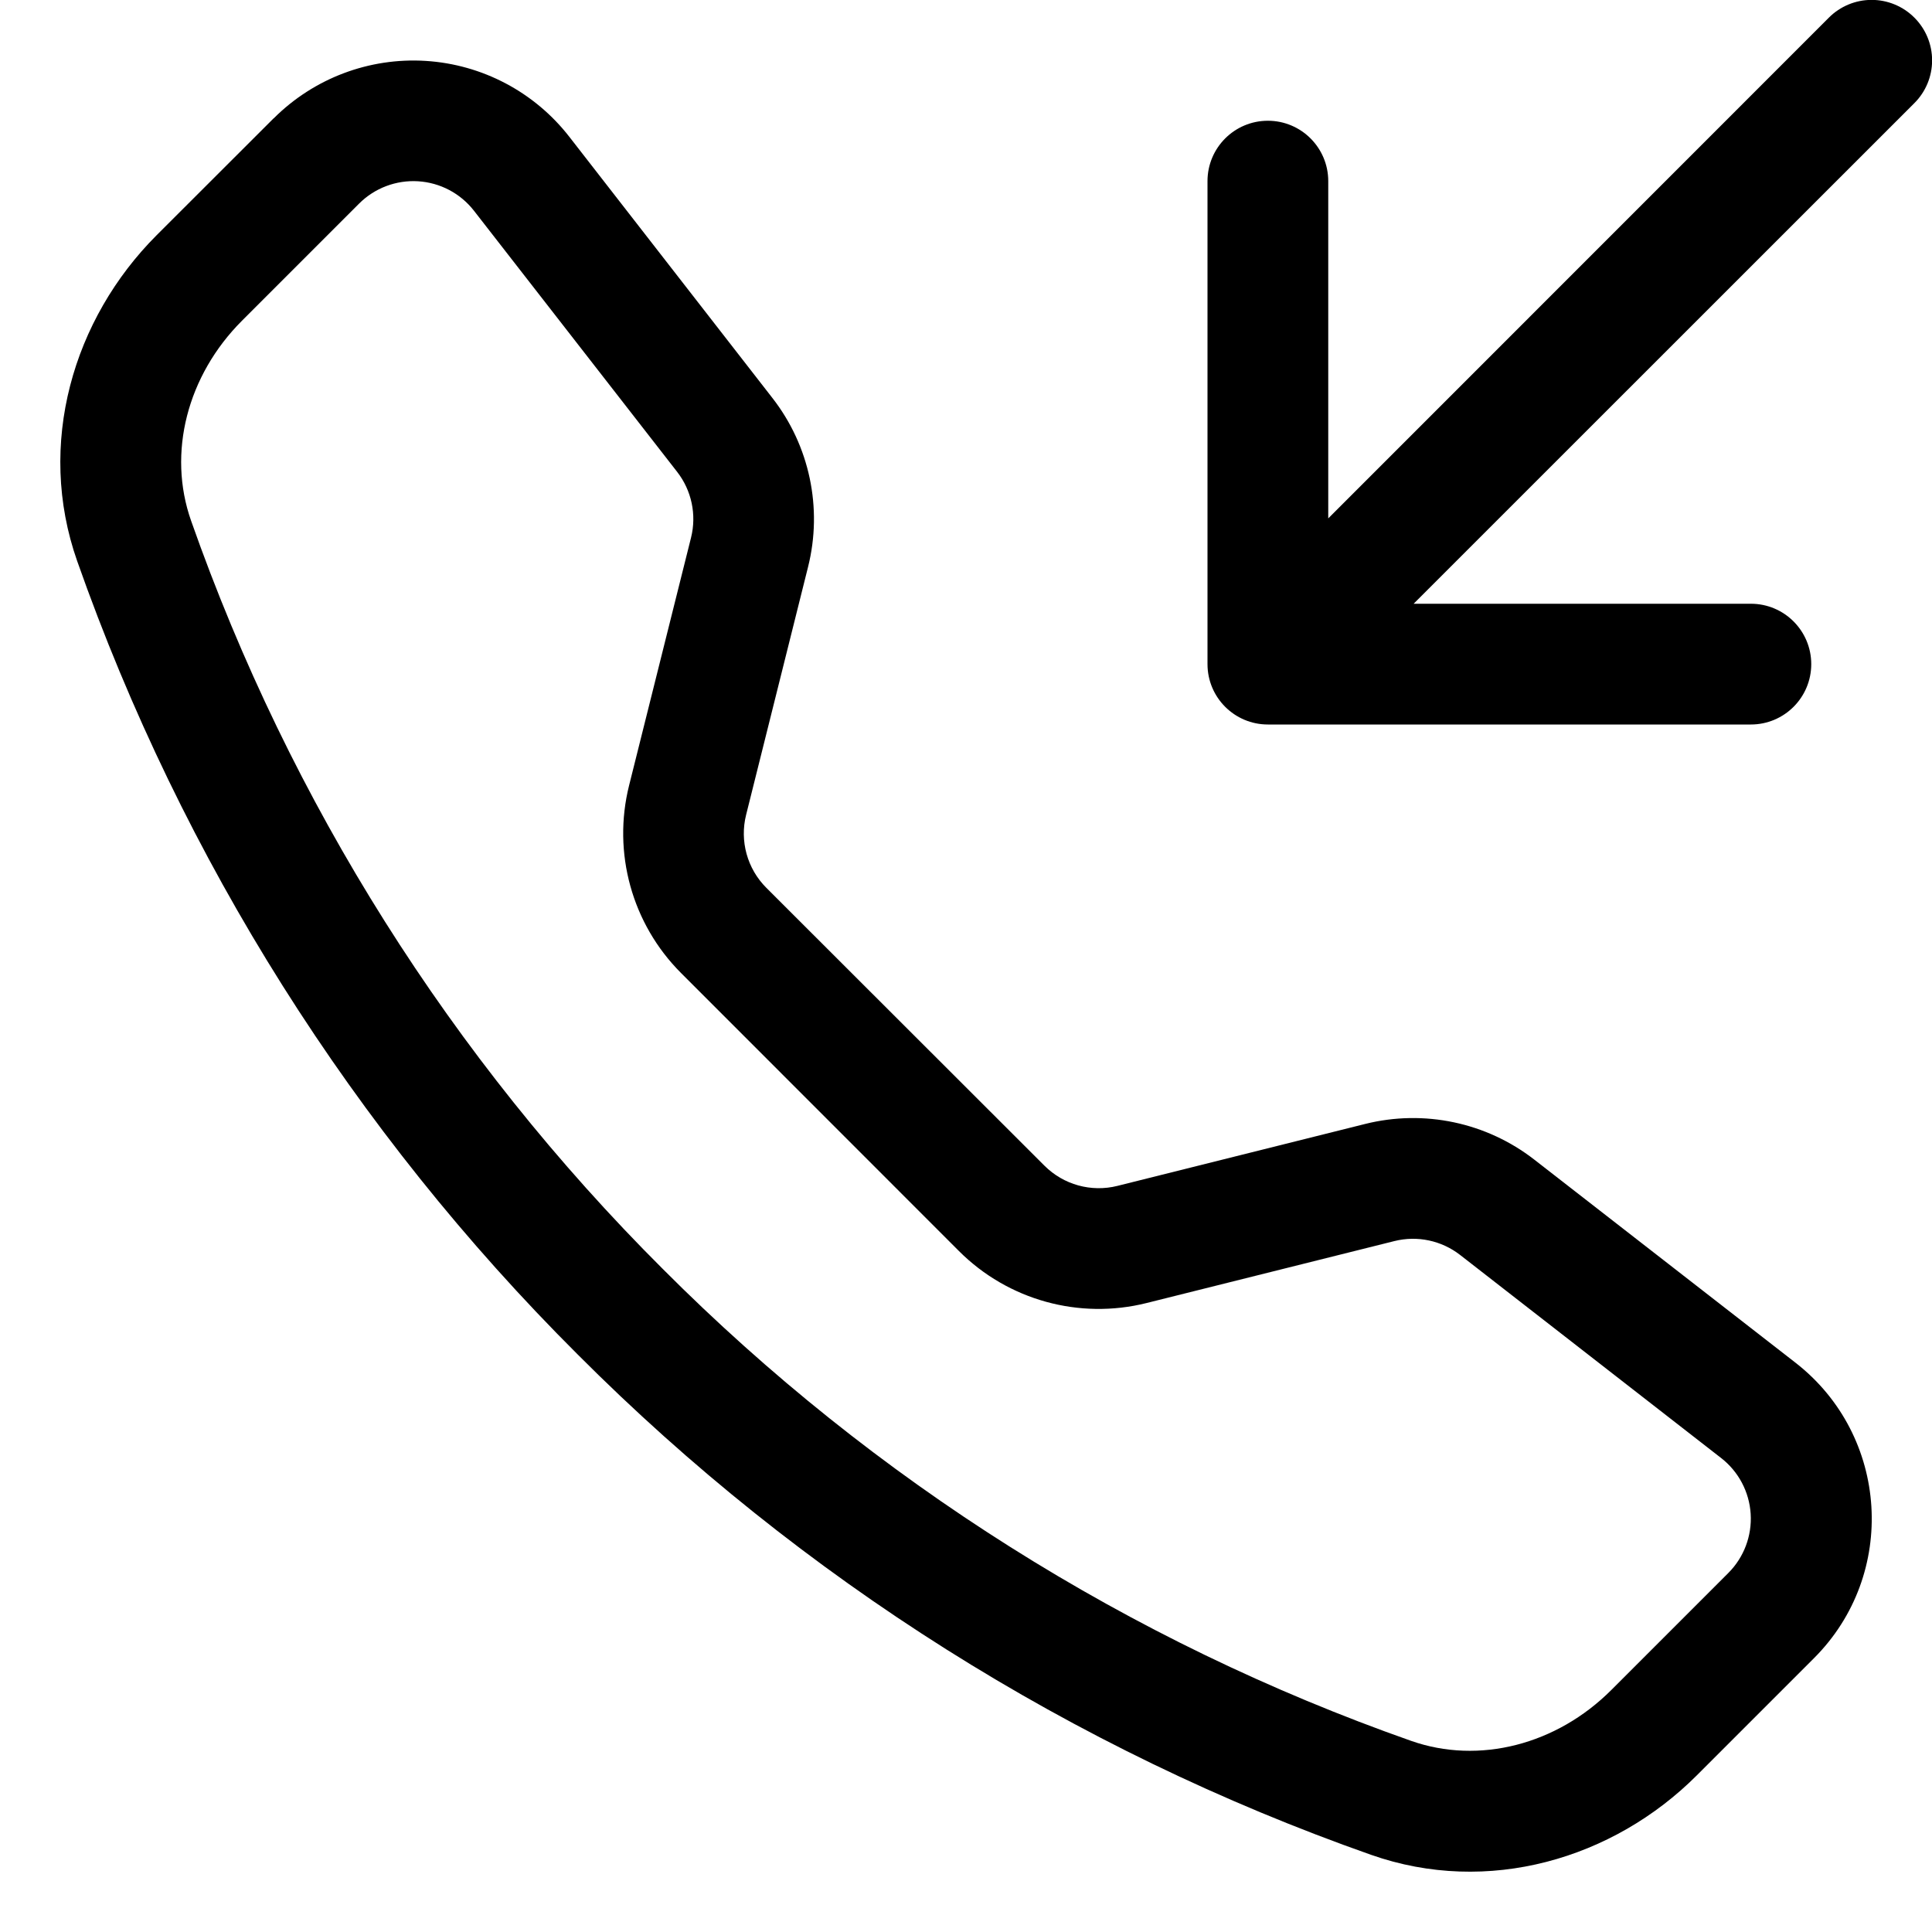
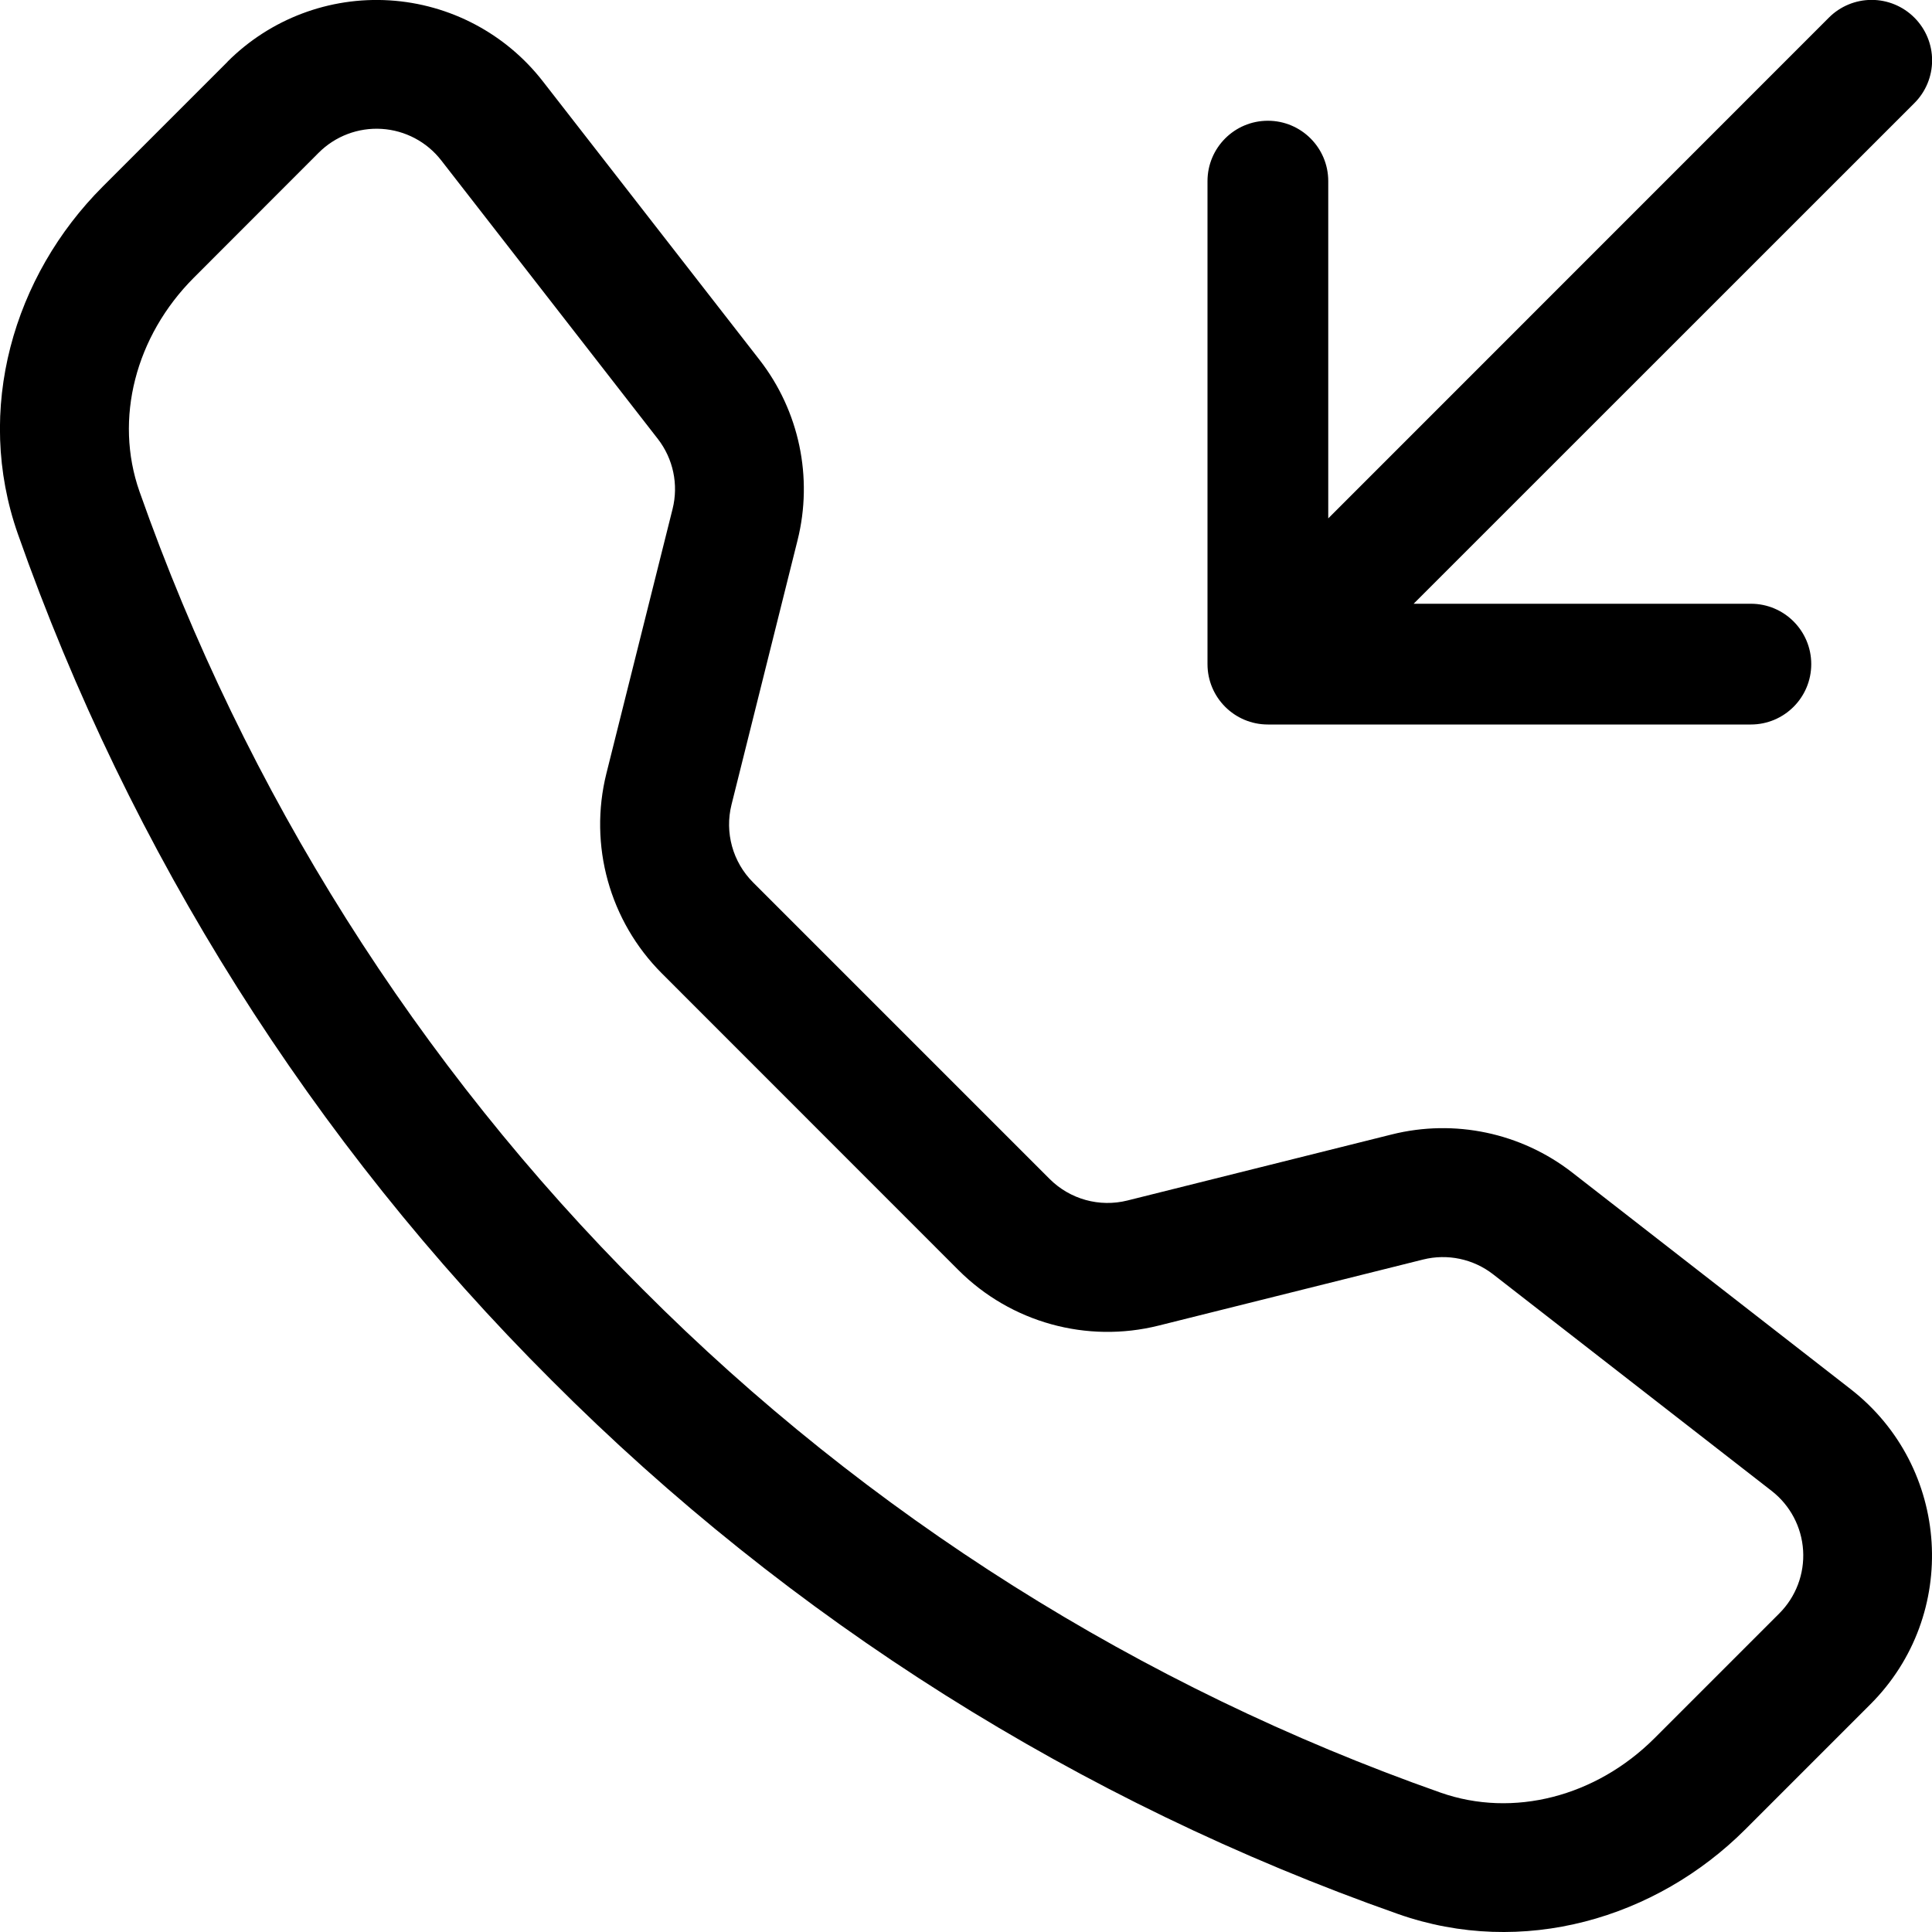
<svg xmlns="http://www.w3.org/2000/svg" width="1em" height="1em" viewBox="0 0 16 16" class="bi bi-telephone-inbound" fill="currentColor">
-   <path fill-rule="evenodd" d="M3.925 1.745a.636.636 0 0 0-.951-.059l-.97.97c-.453.453-.62 1.095-.421 1.658A16.47 16.47 0 0 0 5.49 10.51a16.47 16.47 0 0 0 6.196 3.907c.563.198 1.205.032 1.658-.421l.97-.97a.636.636 0 0 0-.06-.951l-2.162-1.682a.636.636 0 0 0-.544-.115l-2.052.513a1.636 1.636 0 0 1-1.554-.43L5.64 8.058a1.636 1.636 0 0 1-.43-1.554l.513-2.052a.636.636 0 0 0-.115-.544L3.925 1.745zM2.267.98a1.636 1.636 0 0 1 2.448.153l1.681 2.162c.309.396.418.913.296 1.4l-.513 2.053a.636.636 0 0 0 .167.604L8.65 9.654a.636.636 0 0 0 .604.167l2.052-.513a1.636 1.636 0 0 1 1.401.296l2.162 1.681c.777.604.849 1.753.153 2.448l-.97.97c-.693.693-1.73.998-2.697.658a17.471 17.471 0 0 1-6.571-4.144A17.47 17.47 0 0 1 .639 4.646c-.34-.967-.035-2.004.658-2.698l.97-.969zM15.854.146a.5.5 0 0 1 0 .708L11.707 5H14.5a.5.5 0 0 1 0 1h-4a.5.5 0 0 1-.5-.5v-4a.5.5 0 0 1 1 0v2.793L15.146.146a.5.5 0 0 1 .708 0z" />
+   <path fill-rule="evenodd" d="M15.854.146a.5.5 0 0 1 0 .708L11.707 5H14.5a.5.5 0 0 1 0 1h-4a.5.5 0 0 1-.5-.5v-4a.5.5 0 0 1 1 0v2.793L15.146.146a.5.5 0 0 1 .708 0zm-12.2 1.182a.678.678 0 0 0-1.015-.063L1.605 2.3c-.483.484-.661 1.169-.45 1.77a17.568 17.568 0 0 0 4.168 6.608 17.569 17.569 0 0 0 6.608 4.168c.601.211 1.286.033 1.77-.45l1.034-1.034a.678.678 0 0 0-.063-1.015l-2.307-1.794a.678.678 0 0 0-.58-.122l-2.19.547a1.745 1.745 0 0 1-1.657-.459L5.482 8.062a1.745 1.745 0 0 1-.46-1.657l.548-2.19a.678.678 0 0 0-.122-.58L3.654 1.328zM1.884.511a1.745 1.745 0 0 1 2.612.163L6.29 2.98c.329.423.445.974.315 1.494l-.547 2.19a.678.678 0 0 0 .178.643l2.457 2.457a.678.678 0 0 0 .644.178l2.189-.547a1.745 1.745 0 0 1 1.494.315l2.306 1.794c.829.645.905 1.87.163 2.611l-1.034 1.034c-.74.74-1.846 1.065-2.877.702a18.634 18.634 0 0 1-7.01-4.42 18.634 18.634 0 0 1-4.42-7.009c-.362-1.03-.037-2.137.703-2.877L1.885.511z" />
</svg>
